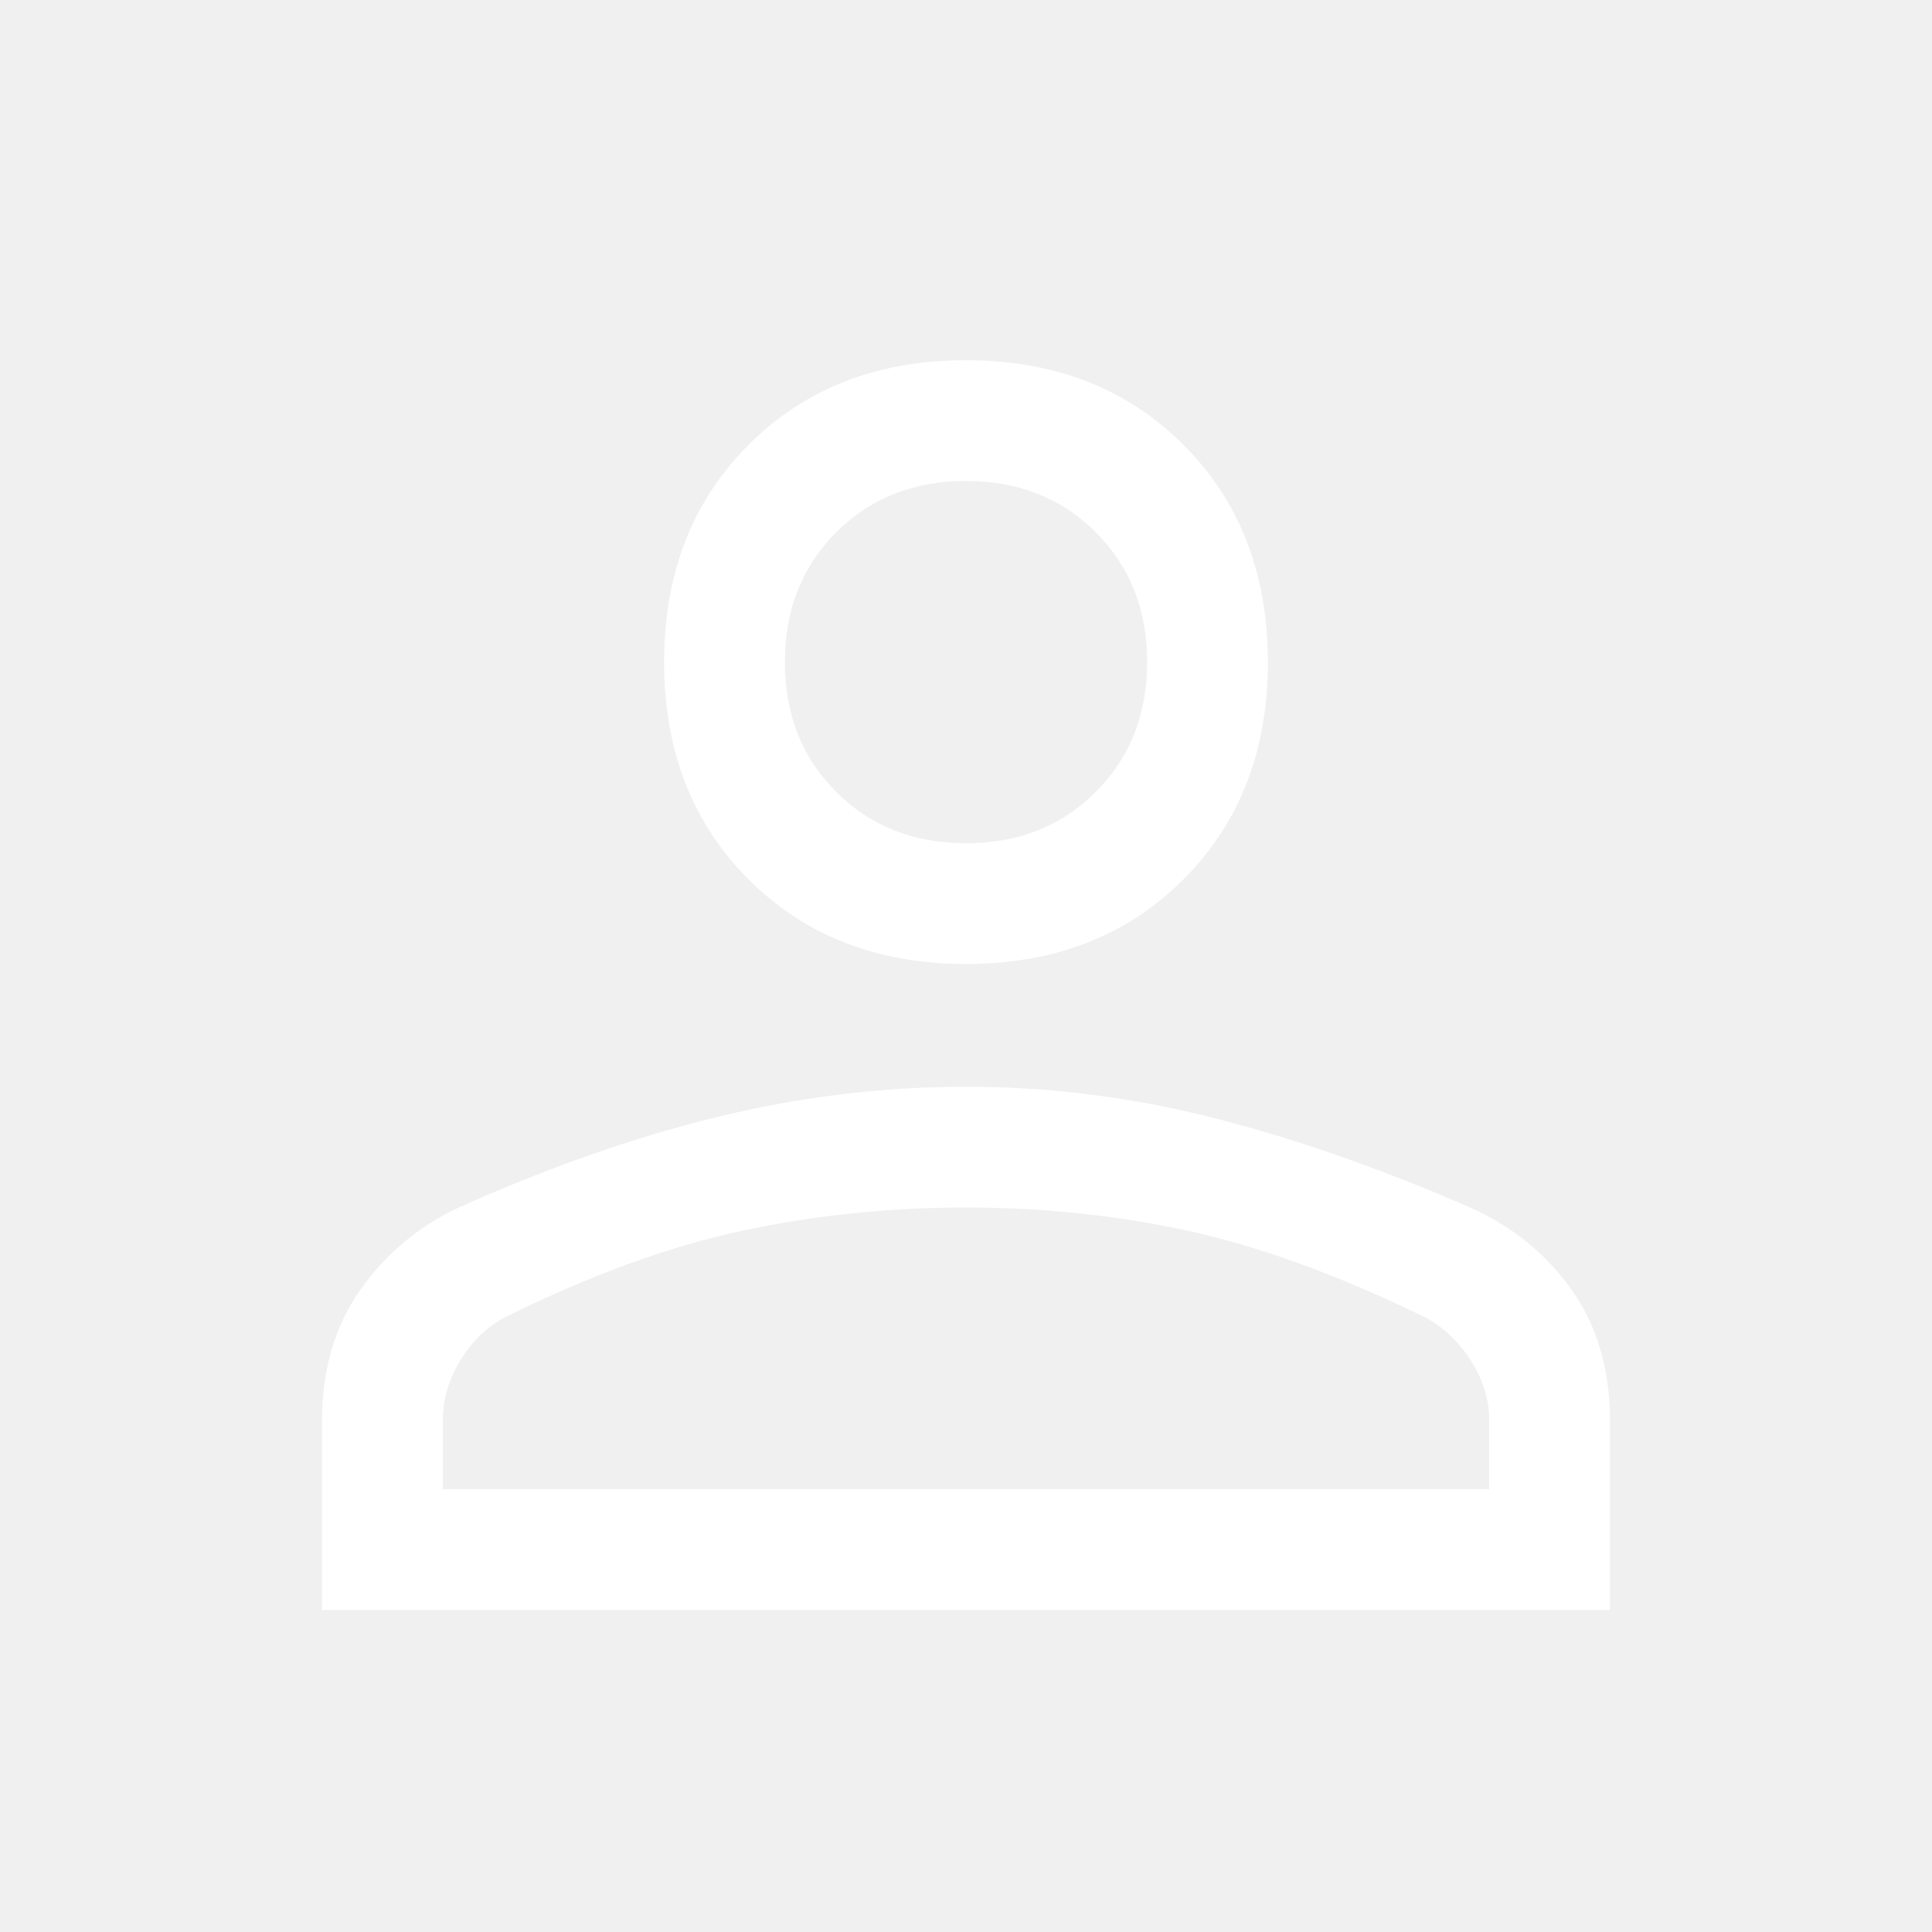
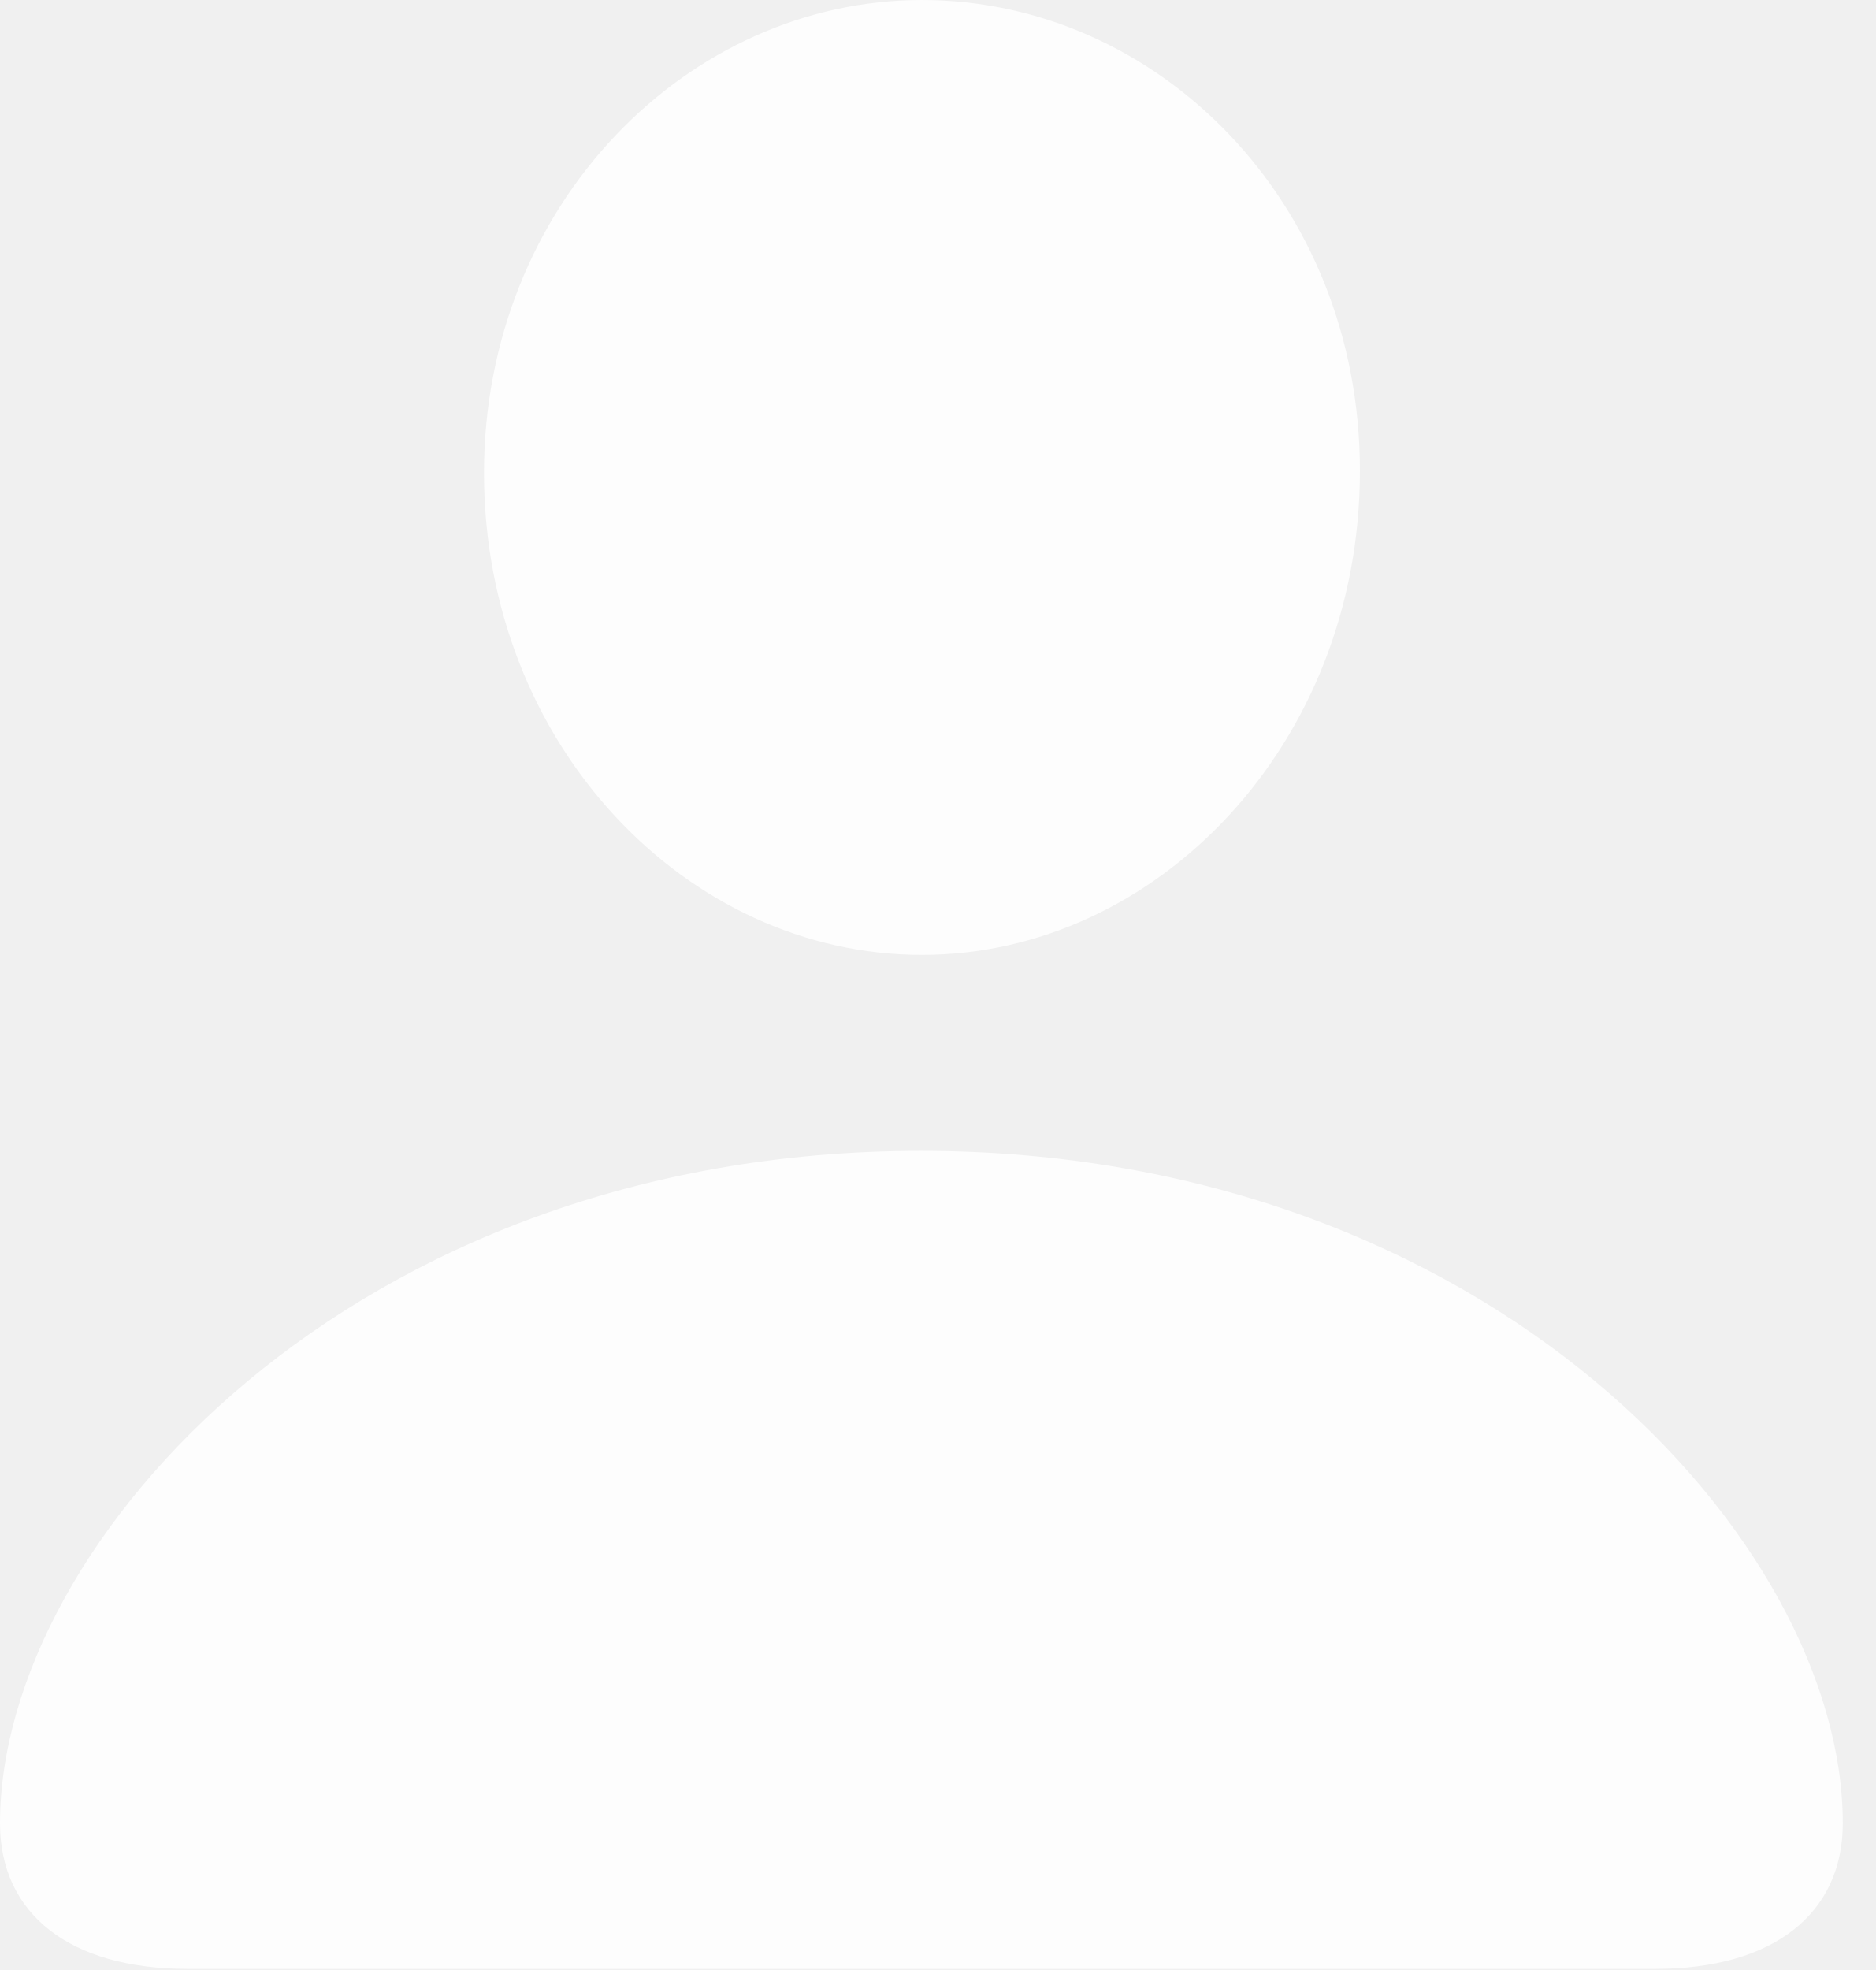
- <svg xmlns="http://www.w3.org/2000/svg" height="48px" viewBox="0 -960 960 960" width="48px" fill="#FFFFFF">
-   <path d="M480-481q-66 0-108-42t-42-108q0-66 42-108t108-42q66 0 108 42t42 108q0 66-42 108t-108 42ZM160-160v-94q0-38 19-65t49-41q67-30 128.5-45T480-420q62 0 123 15.5t127.92 44.69q31.3 14.13 50.19 40.97Q800-292 800-254v94H160Zm60-60h520v-34q0-16-9.5-30.5T707-306q-64-31-117-42.5T480-360q-57 0-111 11.5T252-306q-14 7-23 21.5t-9 30.5v34Zm260-321q39 0 64.5-25.5T570-631q0-39-25.5-64.5T480-721q-39 0-64.5 25.5T390-631q0 39 25.5 64.5T480-541Zm0-90Zm0 411Z" />
+ <svg xmlns="http://www.w3.org/2000/svg" version="1.1" viewBox="0 0 20.074 21.082">
+   <g>
+     <rect height="21.082" opacity="0" width="20.074" x="0" y="0" />
+     <path d="M2.004 21.07L17.719 21.07C18.973 21.07 19.723 20.484 19.723 19.512C19.723 16.488 15.938 12.316 9.855 12.316C3.785 12.316 0 16.488 0 19.512C0 20.484 0.75 21.07 2.004 21.07ZM9.867 10.219C12.375 10.219 14.555 7.969 14.555 5.039C14.555 2.145 12.375 0 9.867 0C7.359 0 5.18 2.191 5.18 5.062C5.18 7.969 7.348 10.219 9.867 10.219Z" fill="white" fill-opacity="0.85" />
+   </g>
</svg>
